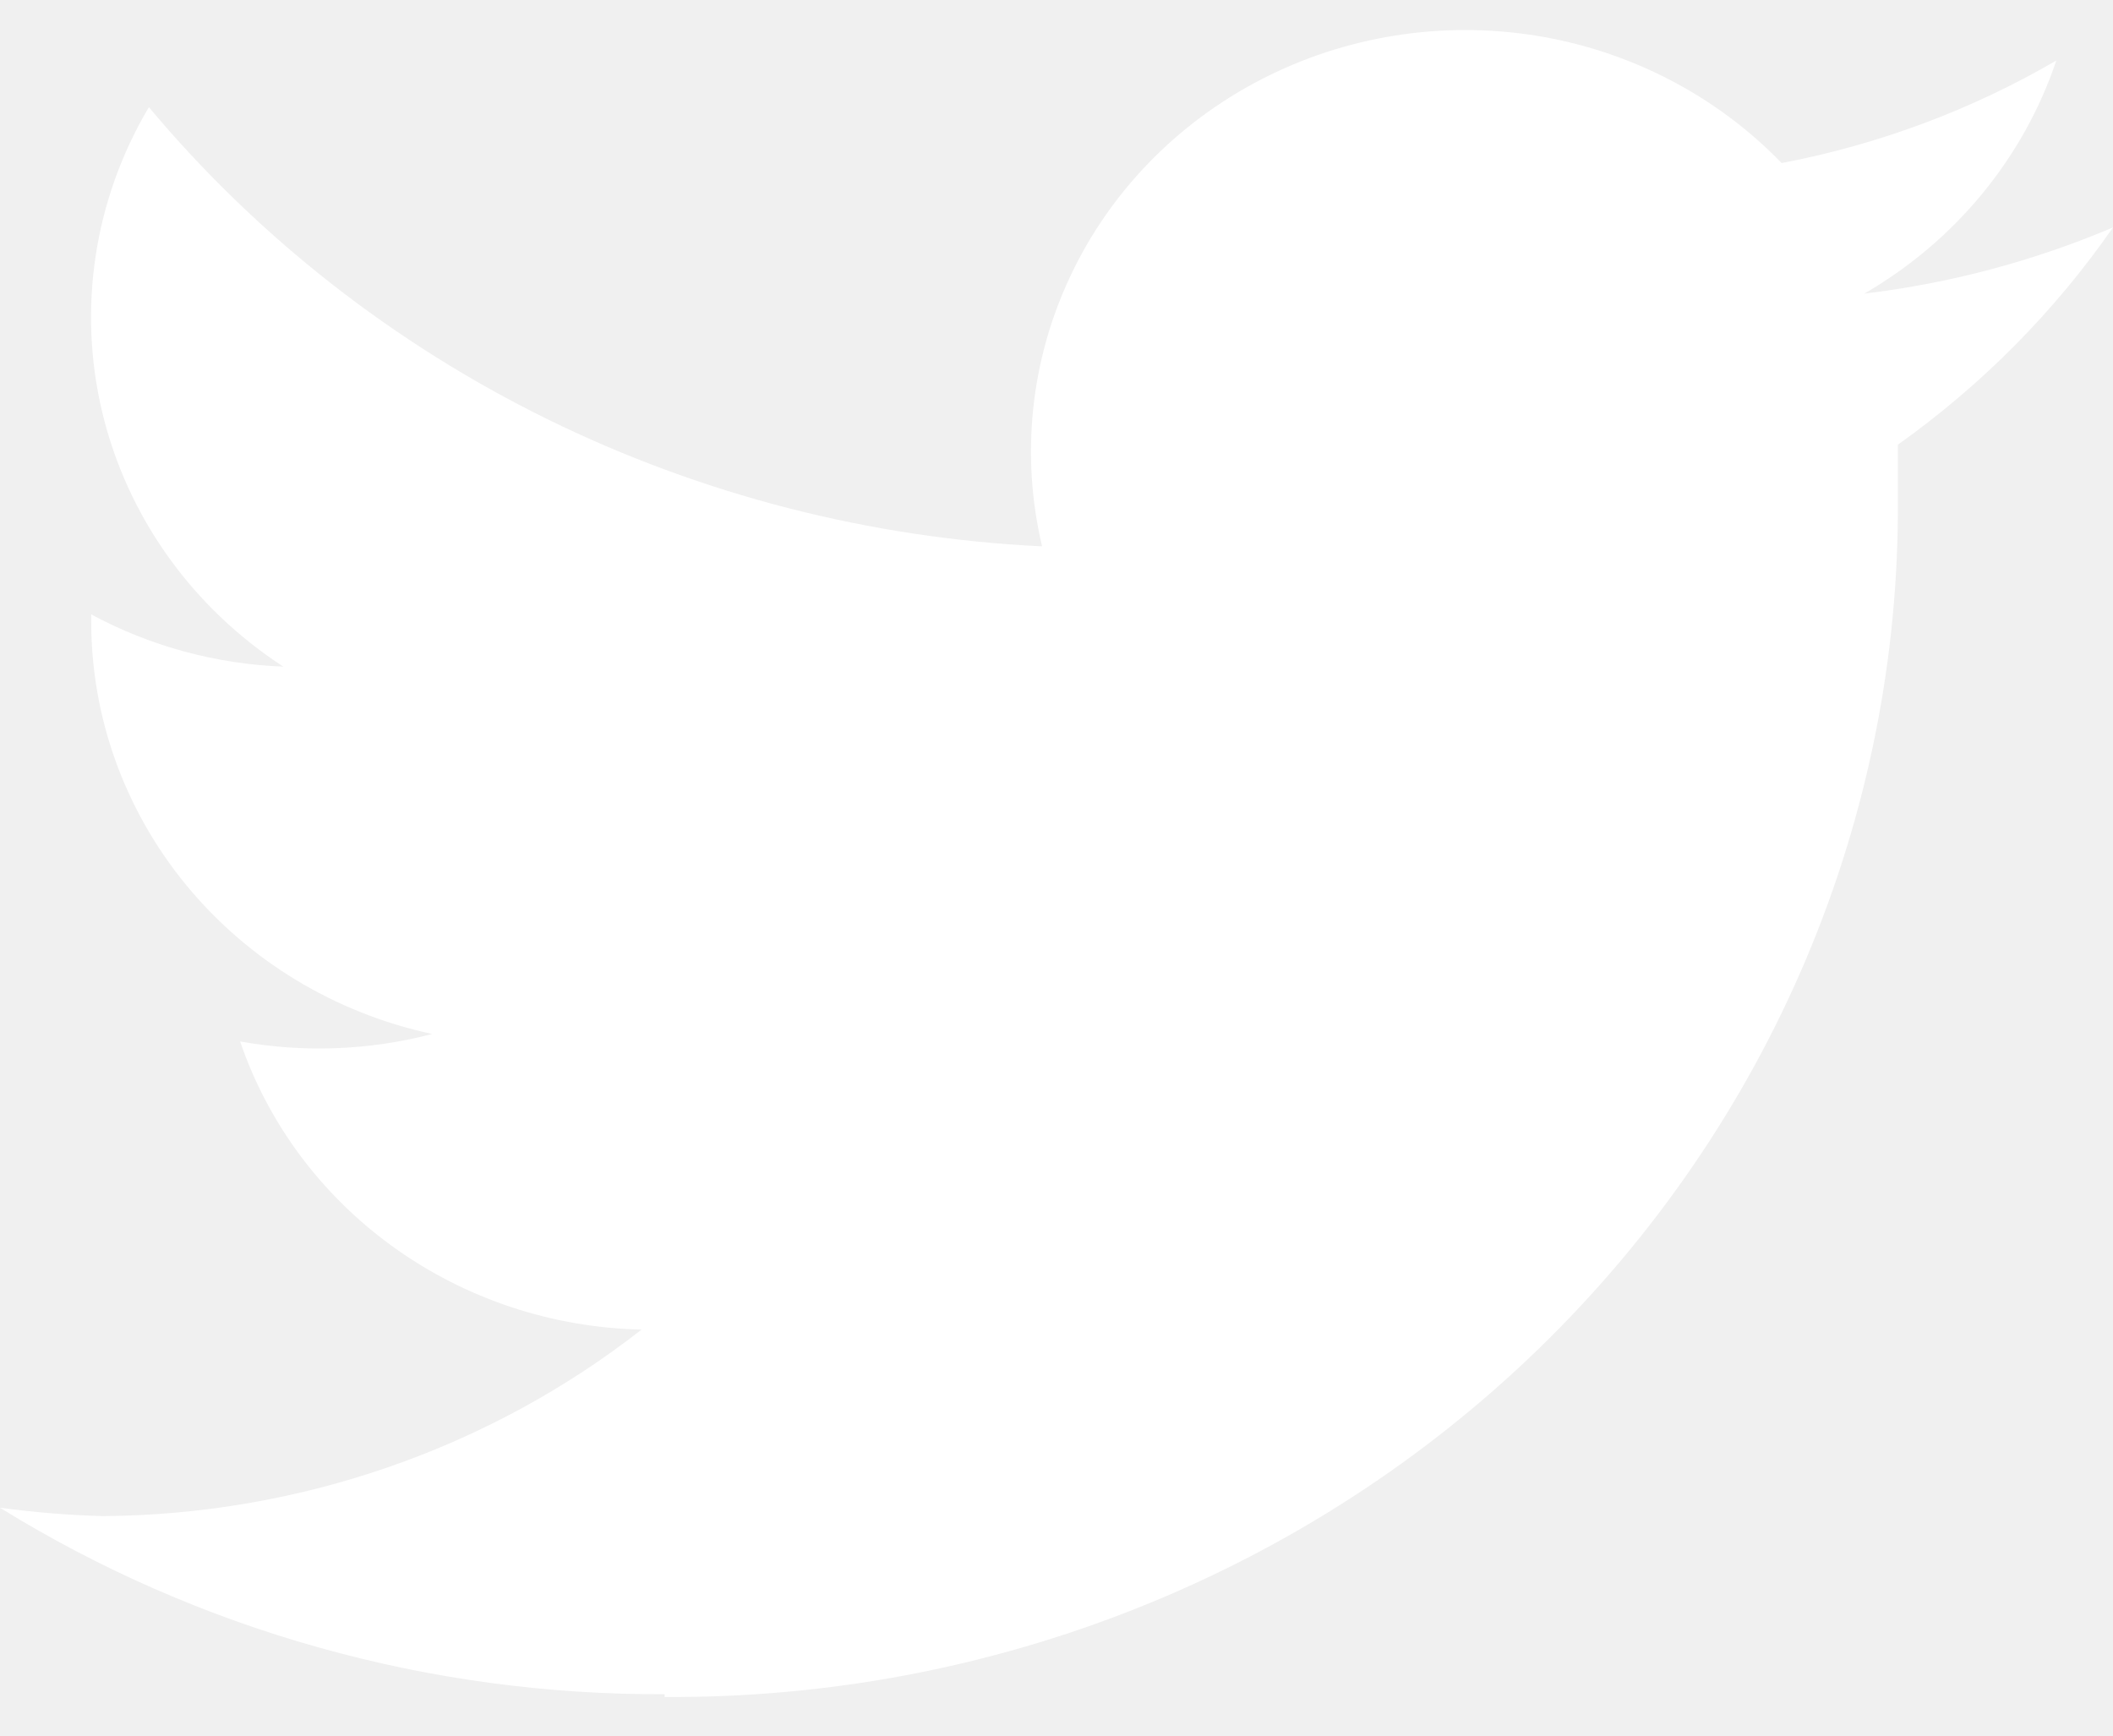
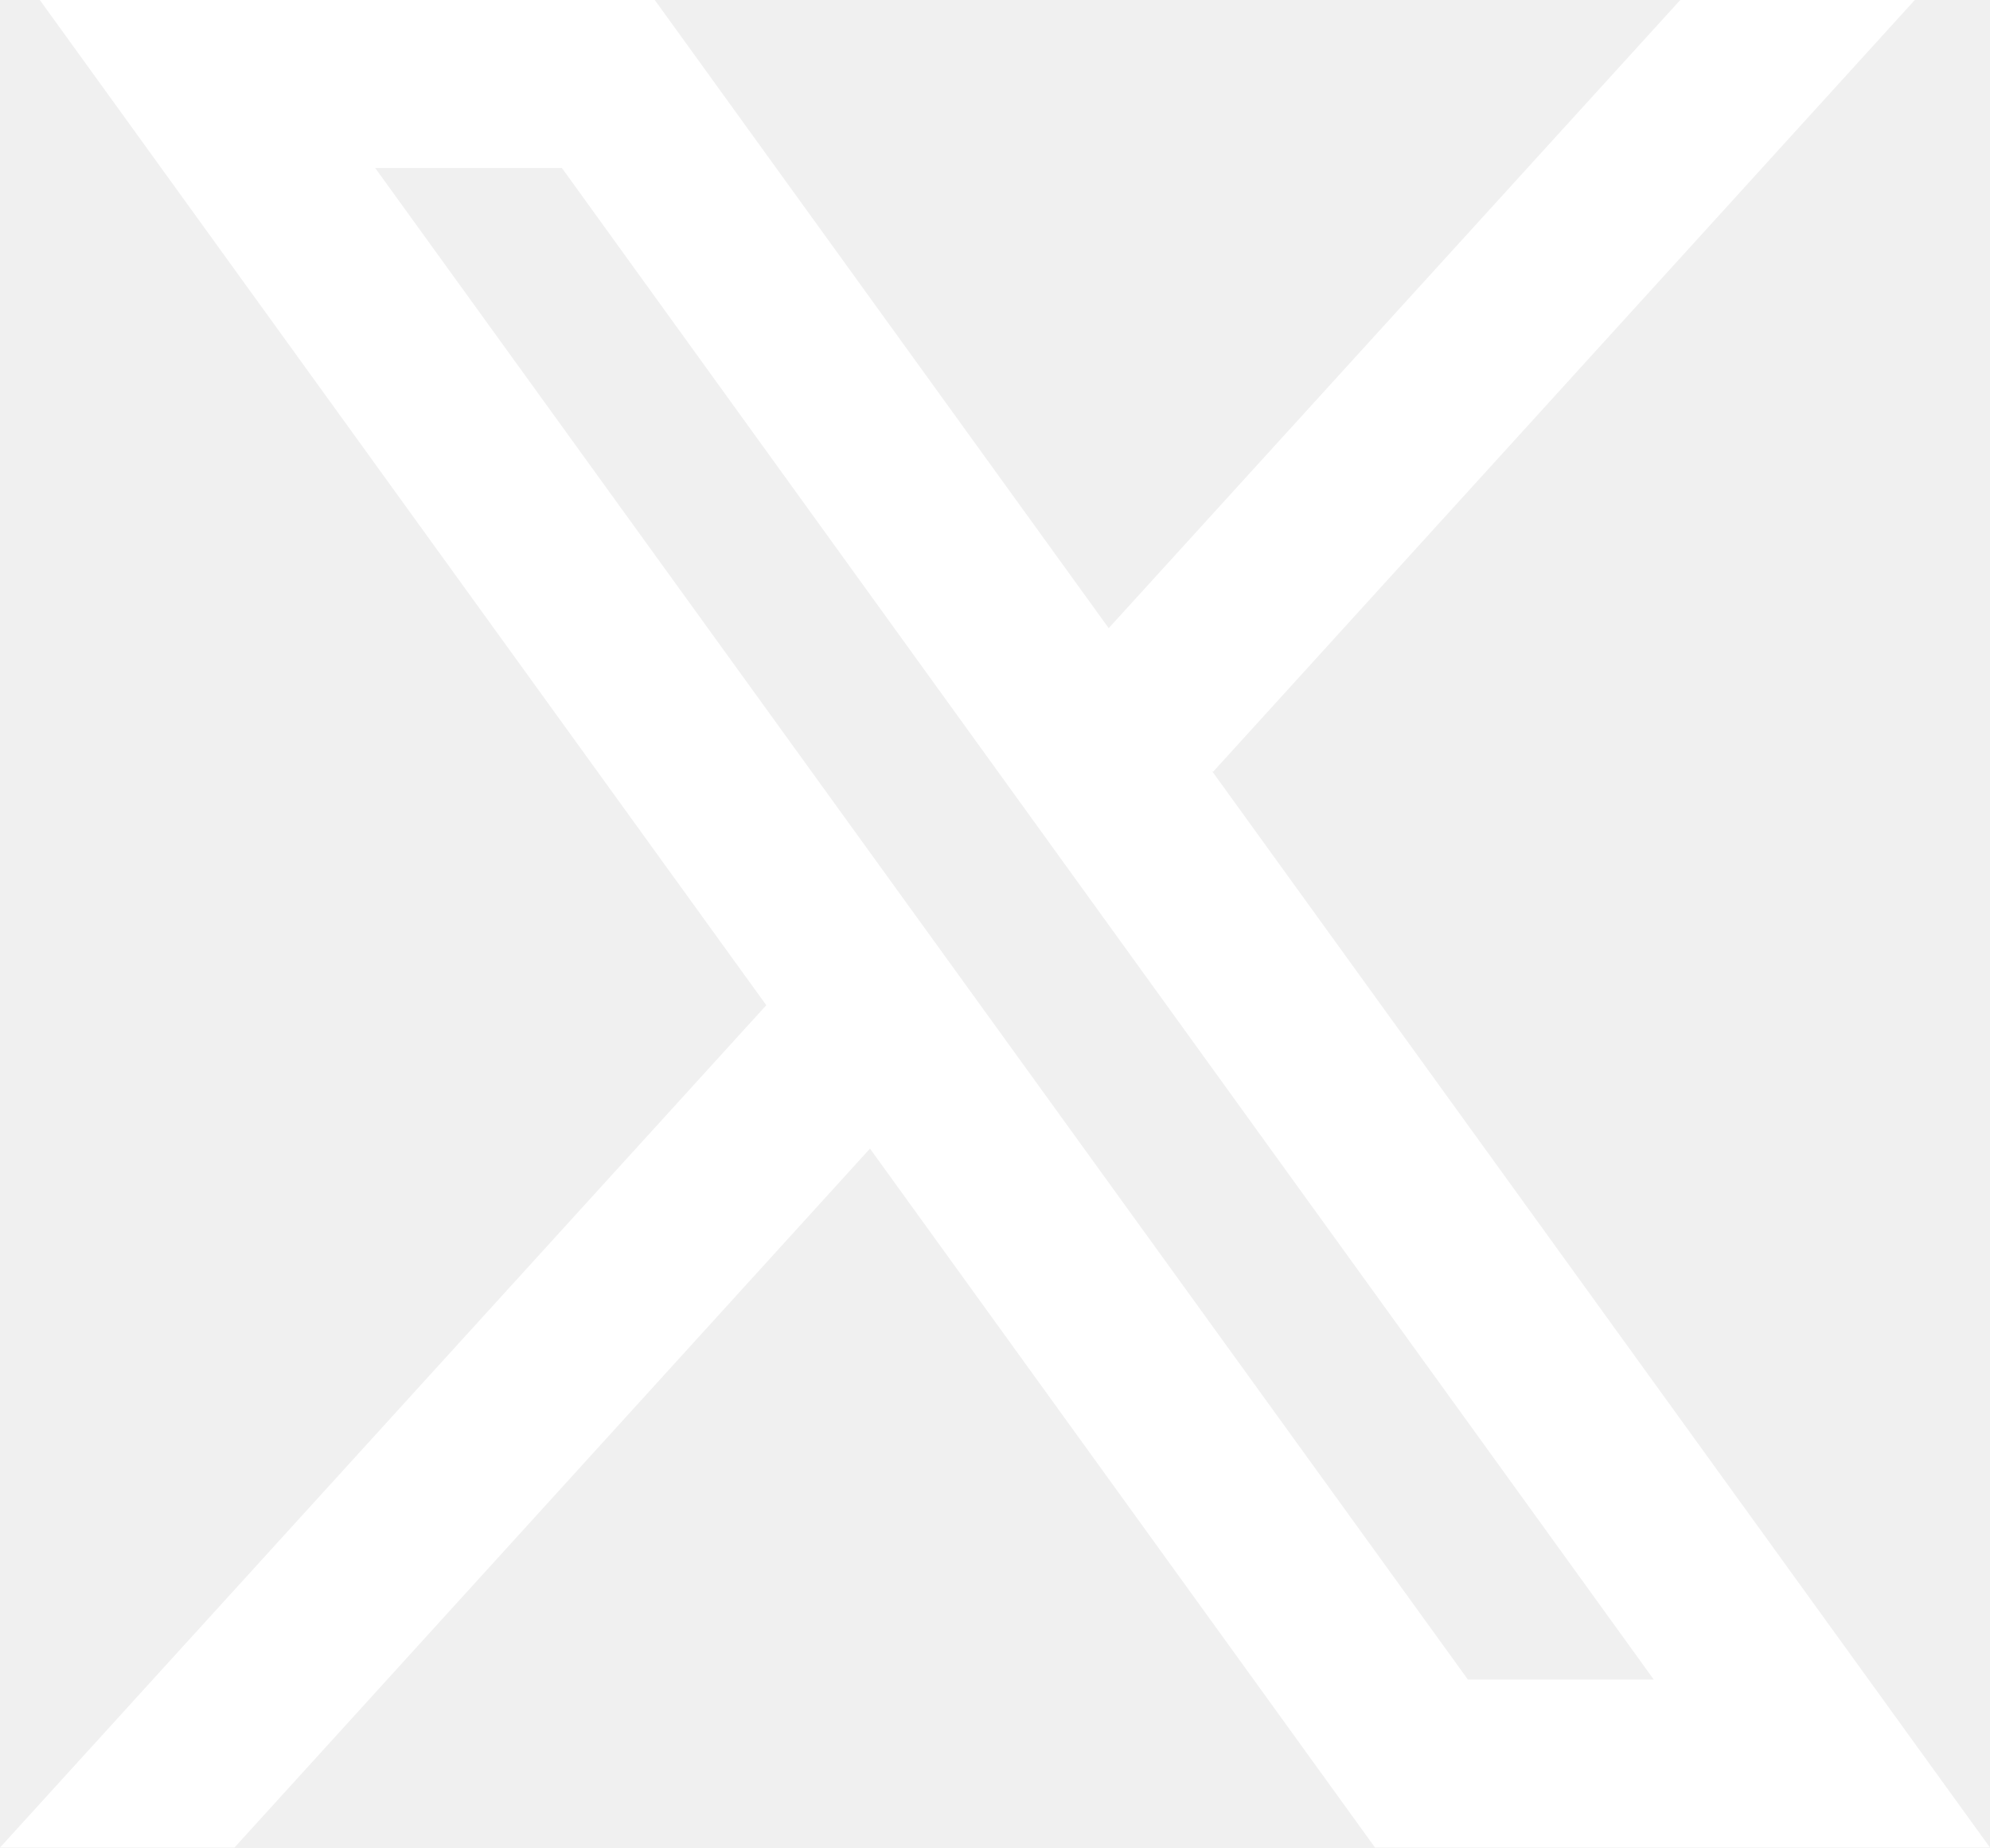
- <svg xmlns="http://www.w3.org/2000/svg" width="28" height="23" viewBox="0 0 28 23" fill="none">
-   <path d="M8.807 22.488C10.957 22.501 13.088 22.1 15.077 21.307C17.066 20.514 18.873 19.346 20.393 17.87C21.913 16.394 23.116 14.64 23.933 12.709C24.749 10.778 25.163 8.709 25.149 6.622V5.893C26.264 5.1 27.228 4.126 28 3.014C26.951 3.459 25.84 3.755 24.704 3.891C25.909 3.194 26.813 2.096 27.249 0.802C26.126 1.456 24.894 1.916 23.609 2.161C22.744 1.266 21.598 0.672 20.35 0.472C19.102 0.273 17.821 0.478 16.706 1.056C15.59 1.634 14.701 2.553 14.178 3.671C13.654 4.789 13.525 6.043 13.809 7.24C11.526 7.131 9.292 6.556 7.252 5.554C5.213 4.551 3.414 3.142 1.973 1.42C1.246 2.645 1.026 4.092 1.356 5.468C1.687 6.845 2.544 8.048 3.755 8.834C2.862 8.8 1.99 8.563 1.209 8.142V8.204C1.201 9.484 1.645 10.727 2.467 11.728C3.29 12.729 4.44 13.425 5.727 13.702C4.897 13.919 4.027 13.953 3.182 13.801C3.554 14.893 4.266 15.846 5.218 16.529C6.171 17.213 7.318 17.594 8.502 17.619C6.477 19.202 3.961 20.073 1.362 20.091C0.906 20.078 0.451 20.041 0 19.98C2.631 21.607 5.688 22.465 8.807 22.451" fill="white" />
+ <svg xmlns="http://www.w3.org/2000/svg" width="28" height="26" viewBox="0 0 28 26" fill="none">
+   <g clip-path="url(#clip0_618_350)">
+     <path d="M28 26L17.05 10.846L17.069 10.861L26.942 0H23.642L15.6 8.84L9.213 0H0.56L10.782 14.146L0 26H3.299L12.241 16.164L19.347 26H28ZM7.906 2.364L23.269 23.636H20.654L5.279 2.364H7.906Z" fill="white" />
+   </g>
+   <defs>
+     <clipPath id="clip0_618_350">
+       <rect width="28" height="26" fill="white" />
+     </clipPath>
+   </defs>
</svg>
